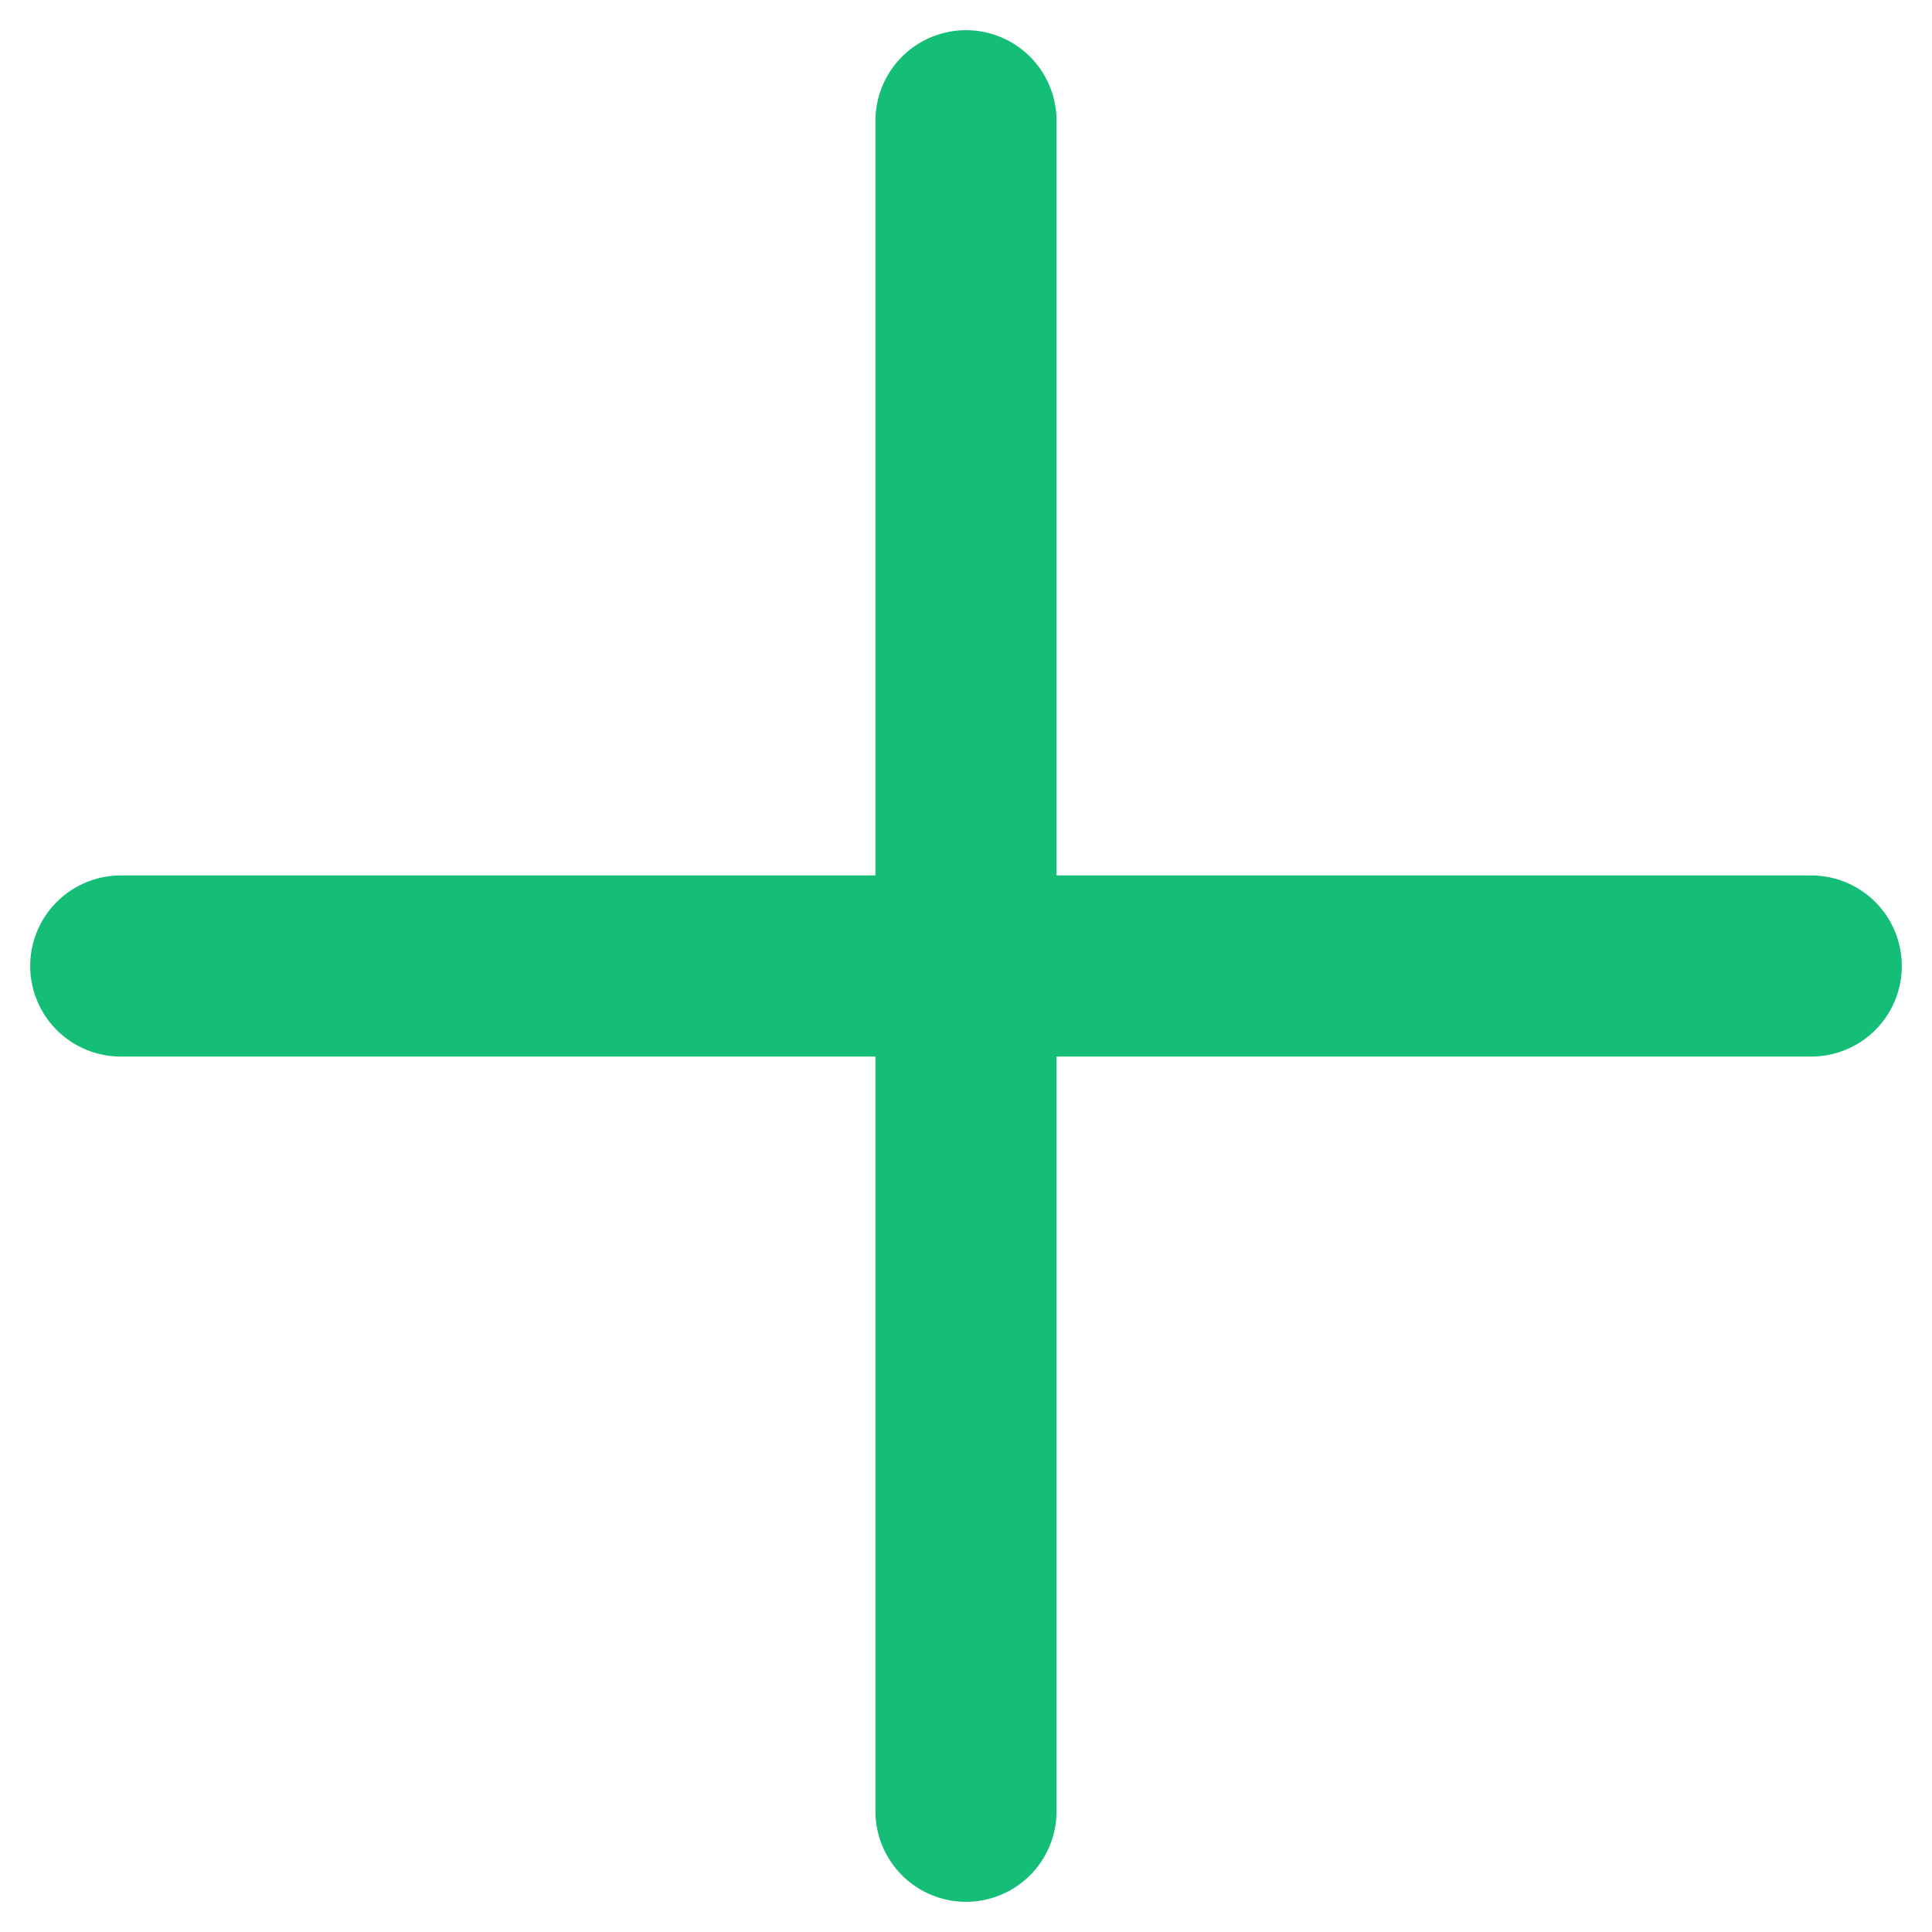
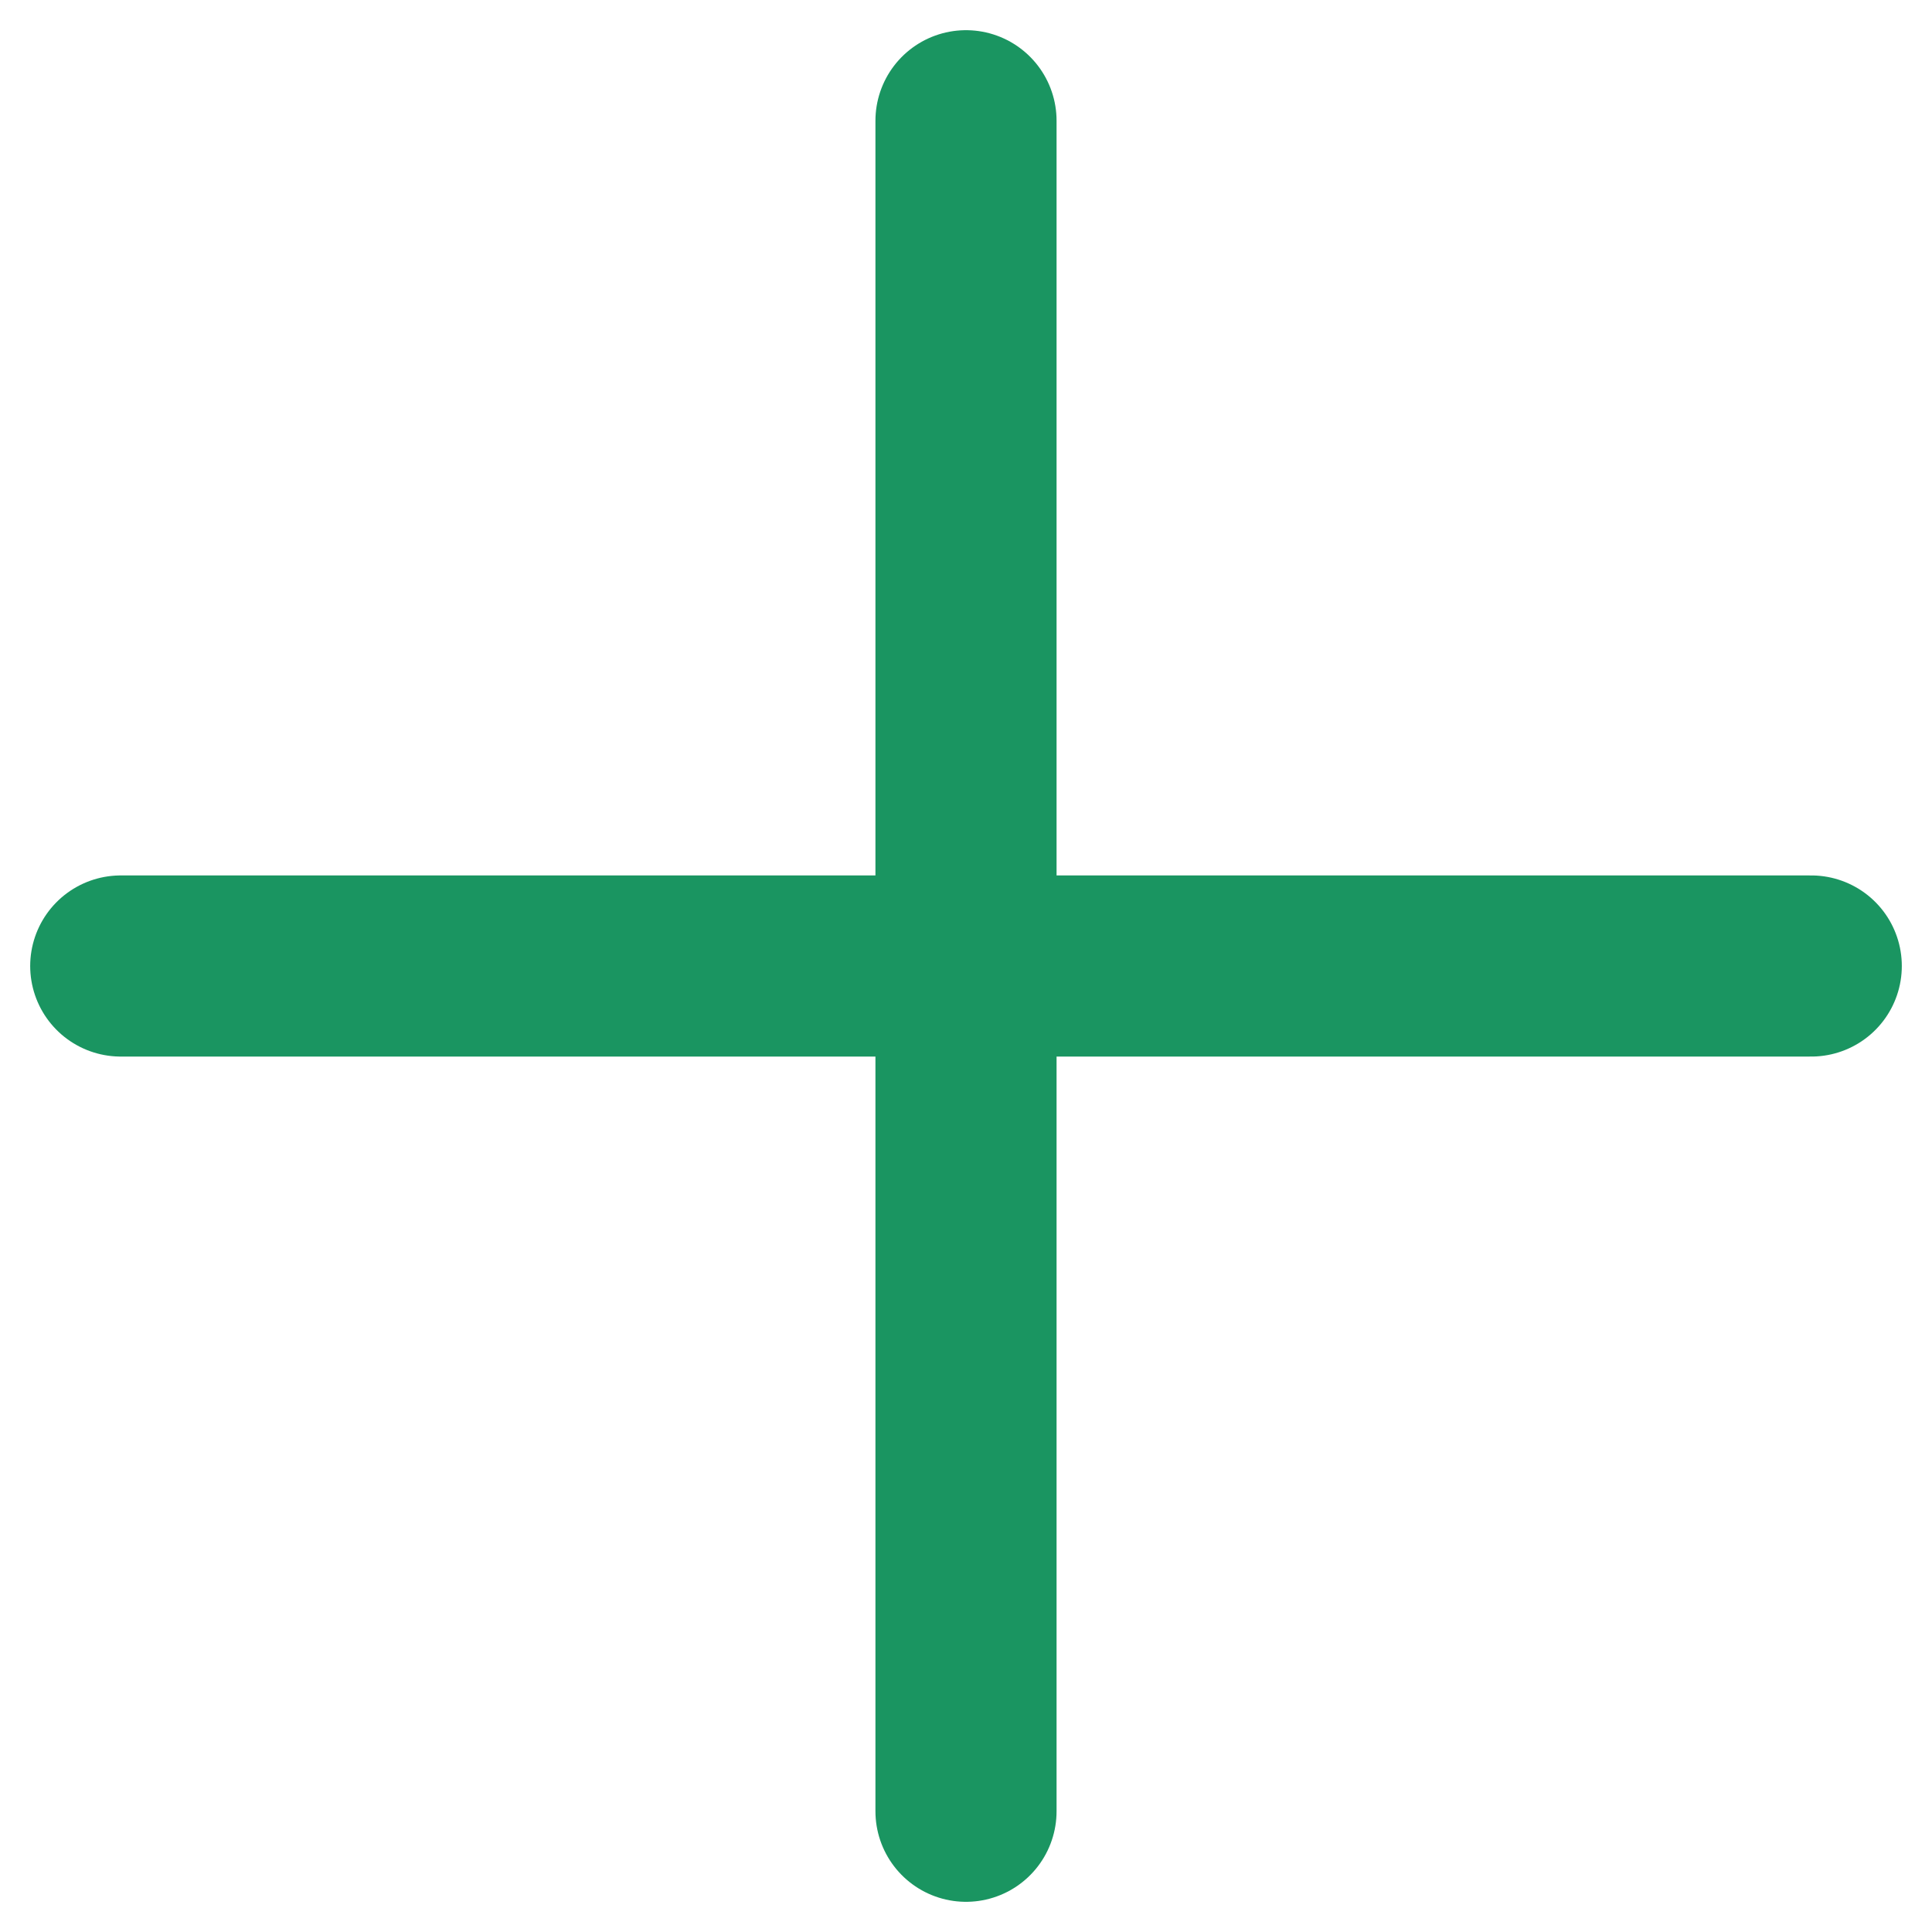
<svg xmlns="http://www.w3.org/2000/svg" width="28" height="28" viewBox="0 0 32 32" fill="none">
-   <path d="M16 2V30" stroke="#15BE77" stroke-width="3" stroke-linecap="round" stroke-linejoin="round" />
-   <path d="M2 16H30" stroke="#15BE77" stroke-width="3" stroke-linecap="round" stroke-linejoin="round" />
+   <path d="M16 2V30" stroke="#1a9561" stroke-width="3" stroke-linecap="round" stroke-linejoin="round" />
+   <path d="M2 16H30" stroke="#1a9561" stroke-width="3" stroke-linecap="round" stroke-linejoin="round" />
</svg>
